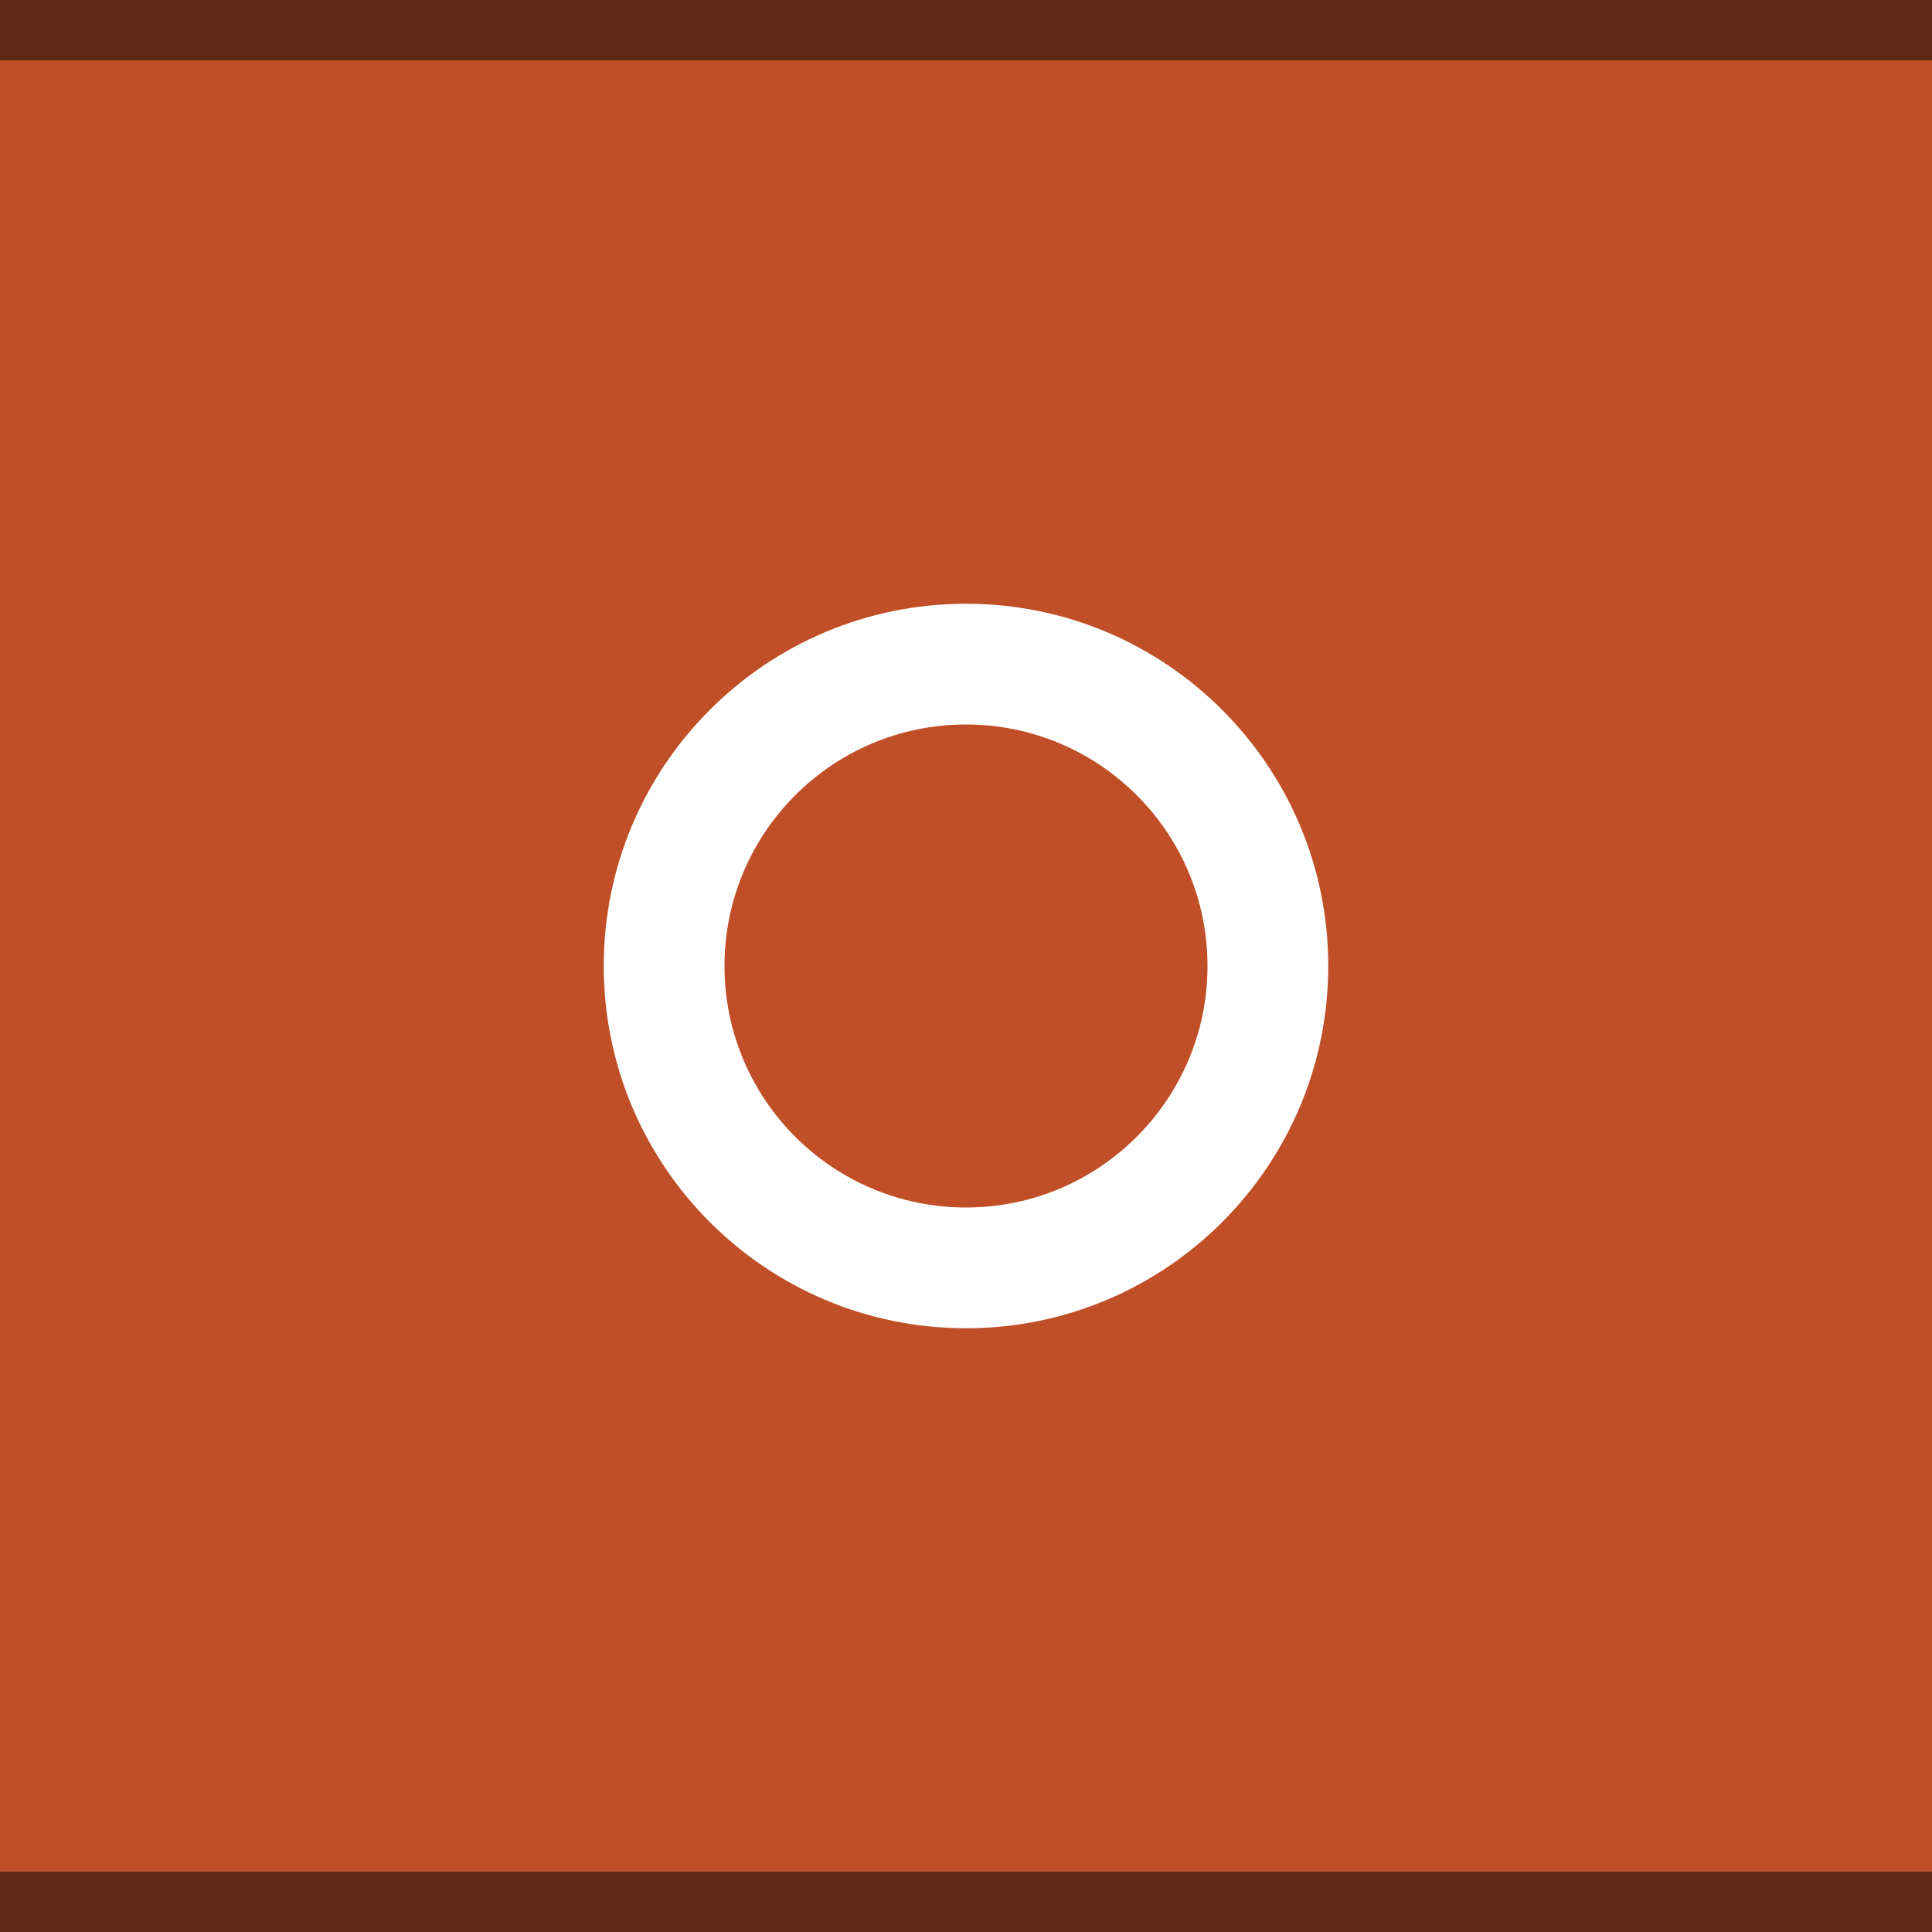
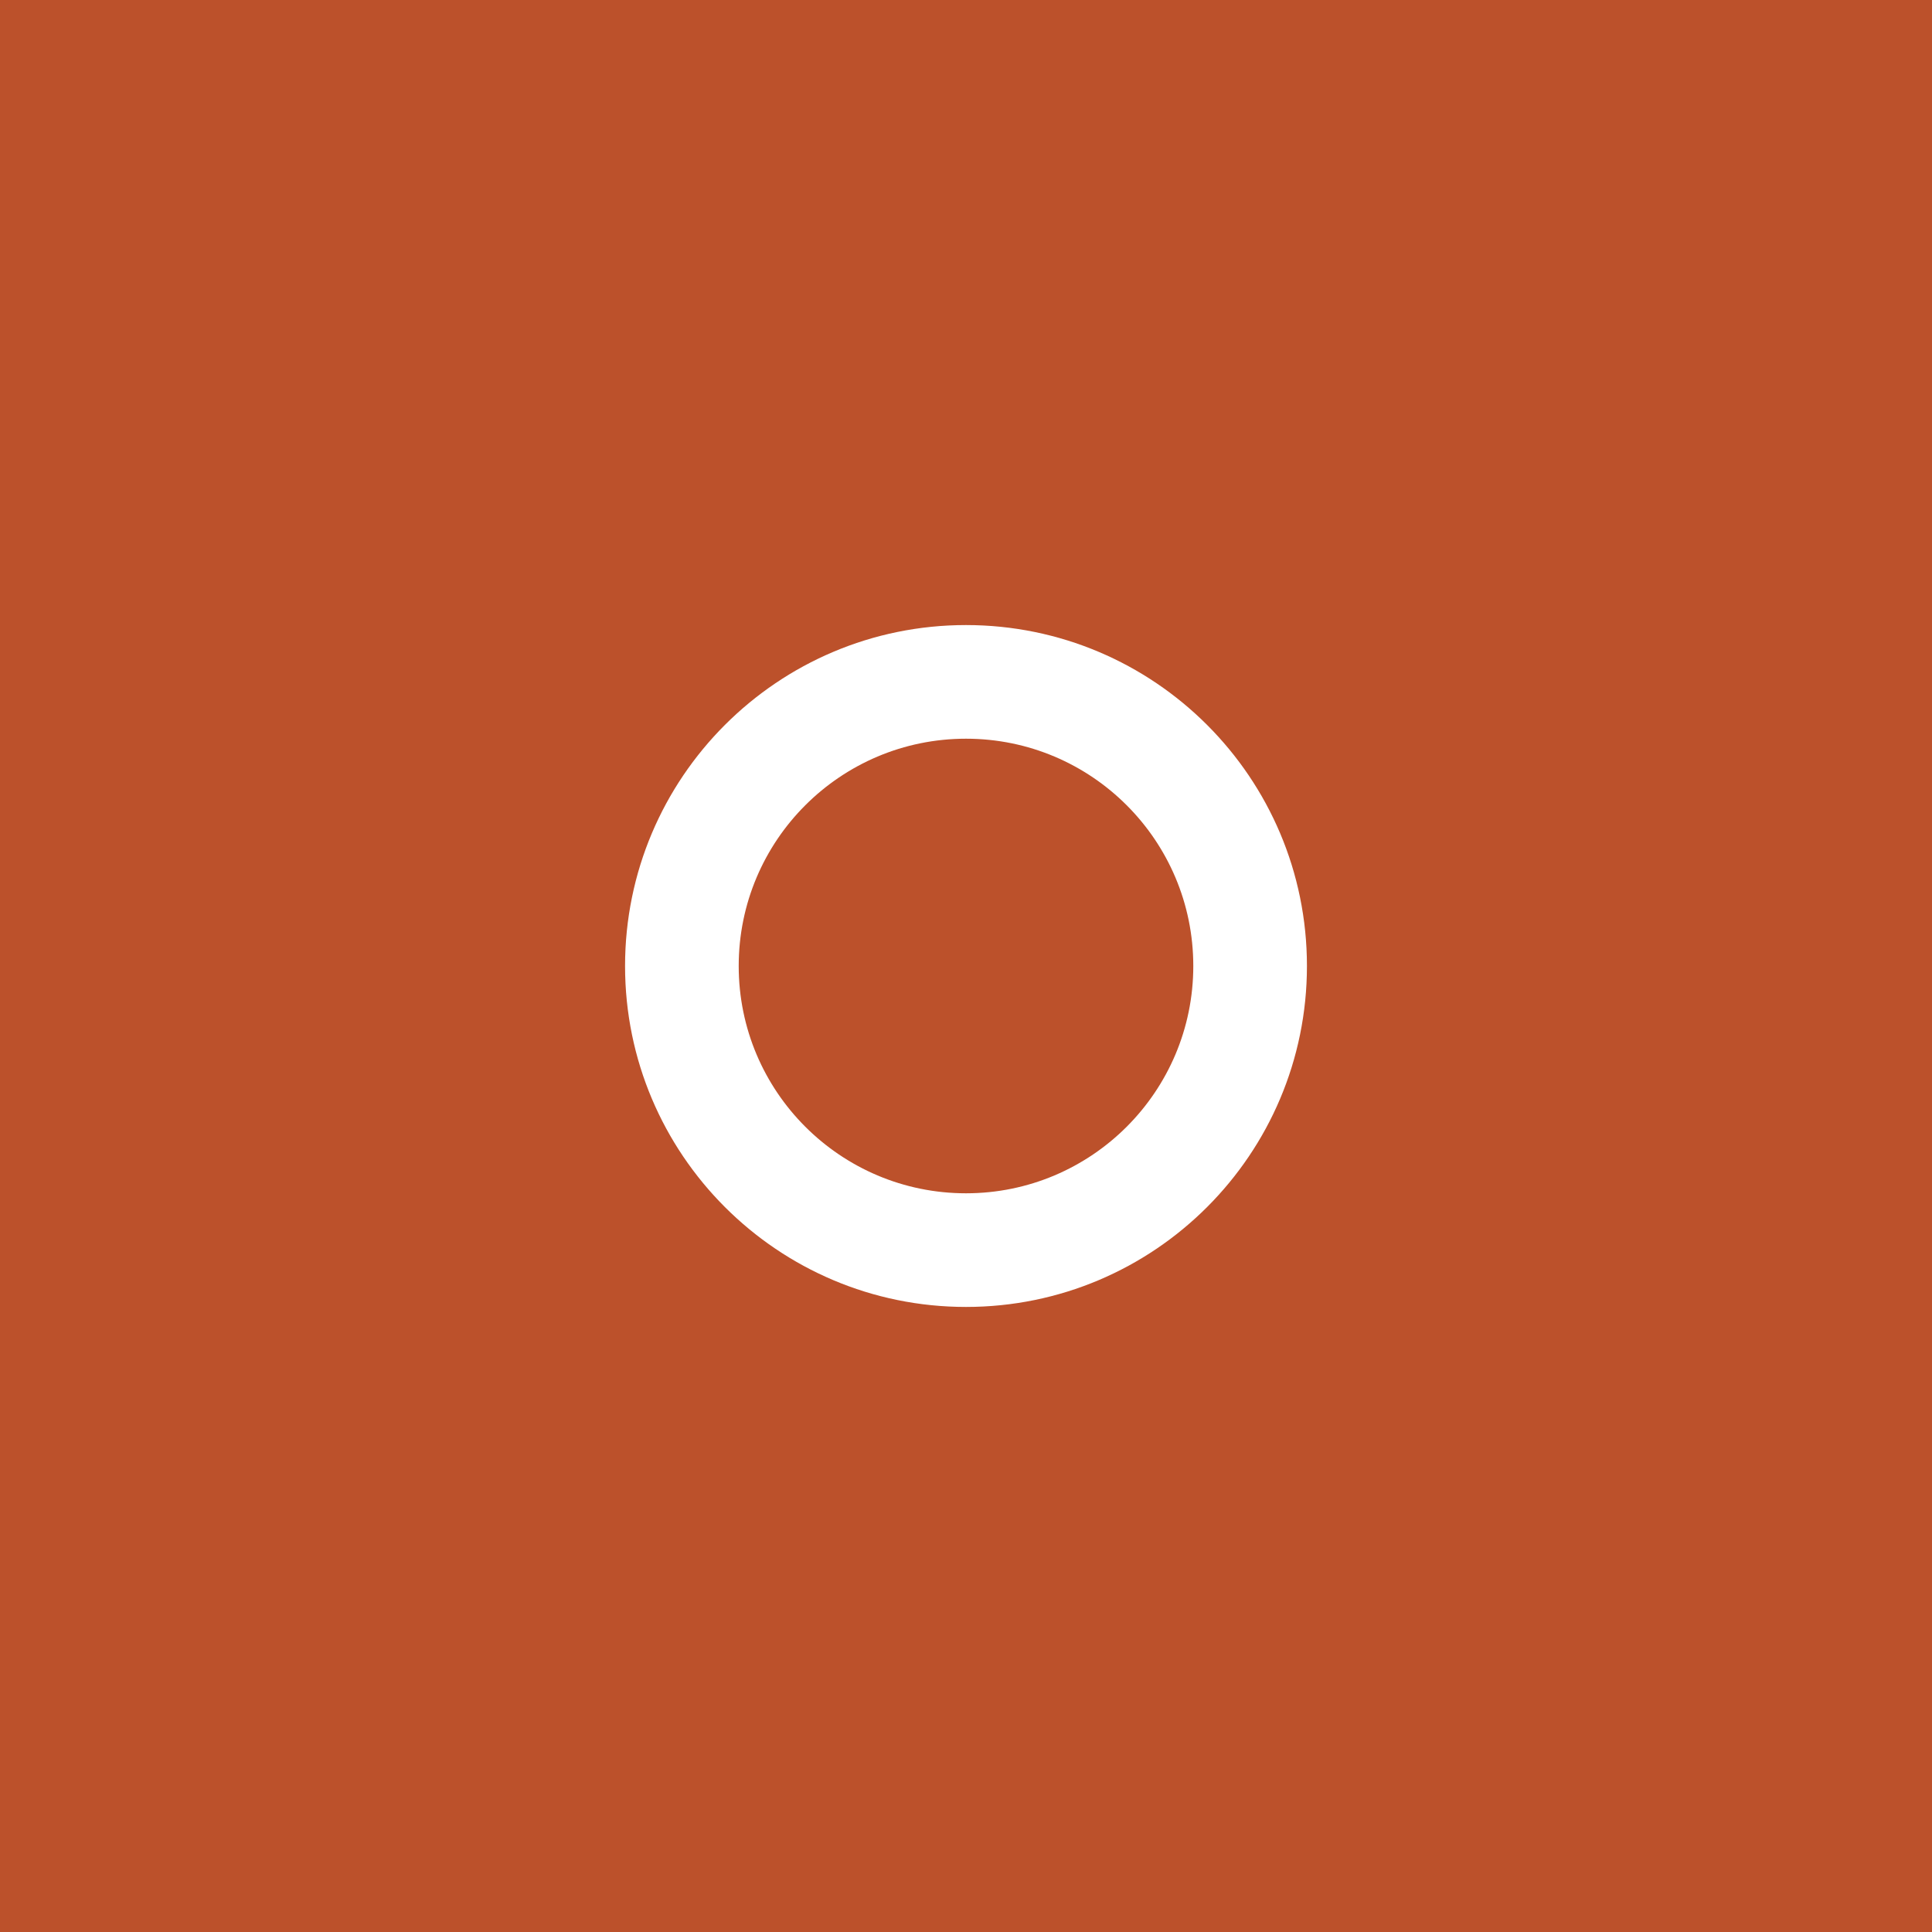
- <svg xmlns="http://www.w3.org/2000/svg" width="32" height="32" viewBox="0 0 32 32" version="1.1" id="svg138">
-   <defs id="defs142" />
-   <rect width="32" height="32" fill="#D6D6D6" id="rect128" style="fill:#c04f28;fill-opacity:1" />
-   <g style="opacity:1;fill:#ffffff;fill-opacity:1" fill="#000000" opacity="0.38" id="g136">
-     <circle cx="16" cy="16" r="12" opacity="0" id="circle132" style="fill:#ffffff;fill-opacity:1" />
-     <path d="m16 10a6 6 0 0 0 -6 6 6 6 0 0 0 6 6 6 6 0 0 0 6 -6 6 6 0 0 0 -6 -6zm0 2a4 4 0 0 1 4 4 4 4 0 0 1 -4 4 4 4 0 0 1 -4 -4 4 4 0 0 1 4 -4z" id="path134" style="fill:#ffffff;fill-opacity:1" />
-   </g>
-   <rect width="32" height="1" fill="#FFFFFF" fill-opacity="0.4" id="rect166-5" style="opacity:0.5;fill:#000000;fill-opacity:1" x="0" y="0" />
-   <rect width="32" height="1" fill="#FFFFFF" fill-opacity="0.4" id="rect166-3" style="opacity:0.5;fill:#000000;fill-opacity:1" x="0" y="31" />
+ <svg xmlns="http://www.w3.org/2000/svg" id="svg12" version="1.1" viewBox="0 0 34 34" height="34" width="34">
+   <defs id="defs16" />
+   <rect style="fill:#bc512b;fill-opacity:1;stroke-width:1.125" id="rect2" fill="#E0E0E0" height="36" width="36" x="-1" y="-1" />
+   <path d="m 17,11 a 6,6 0 0 0 -6,6 6,6 0 0 0 6,6 6,6 0 0 0 6,-6 6,6 0 0 0 -6,-6 z m 0,2 a 4,4 0 0 1 4,4 4,4 0 0 1 -4,4 4,4 0 0 1 -4,-4 4,4 0 0 1 4,-4 z" id="path134" style="fill:#ffffff" />
</svg>
